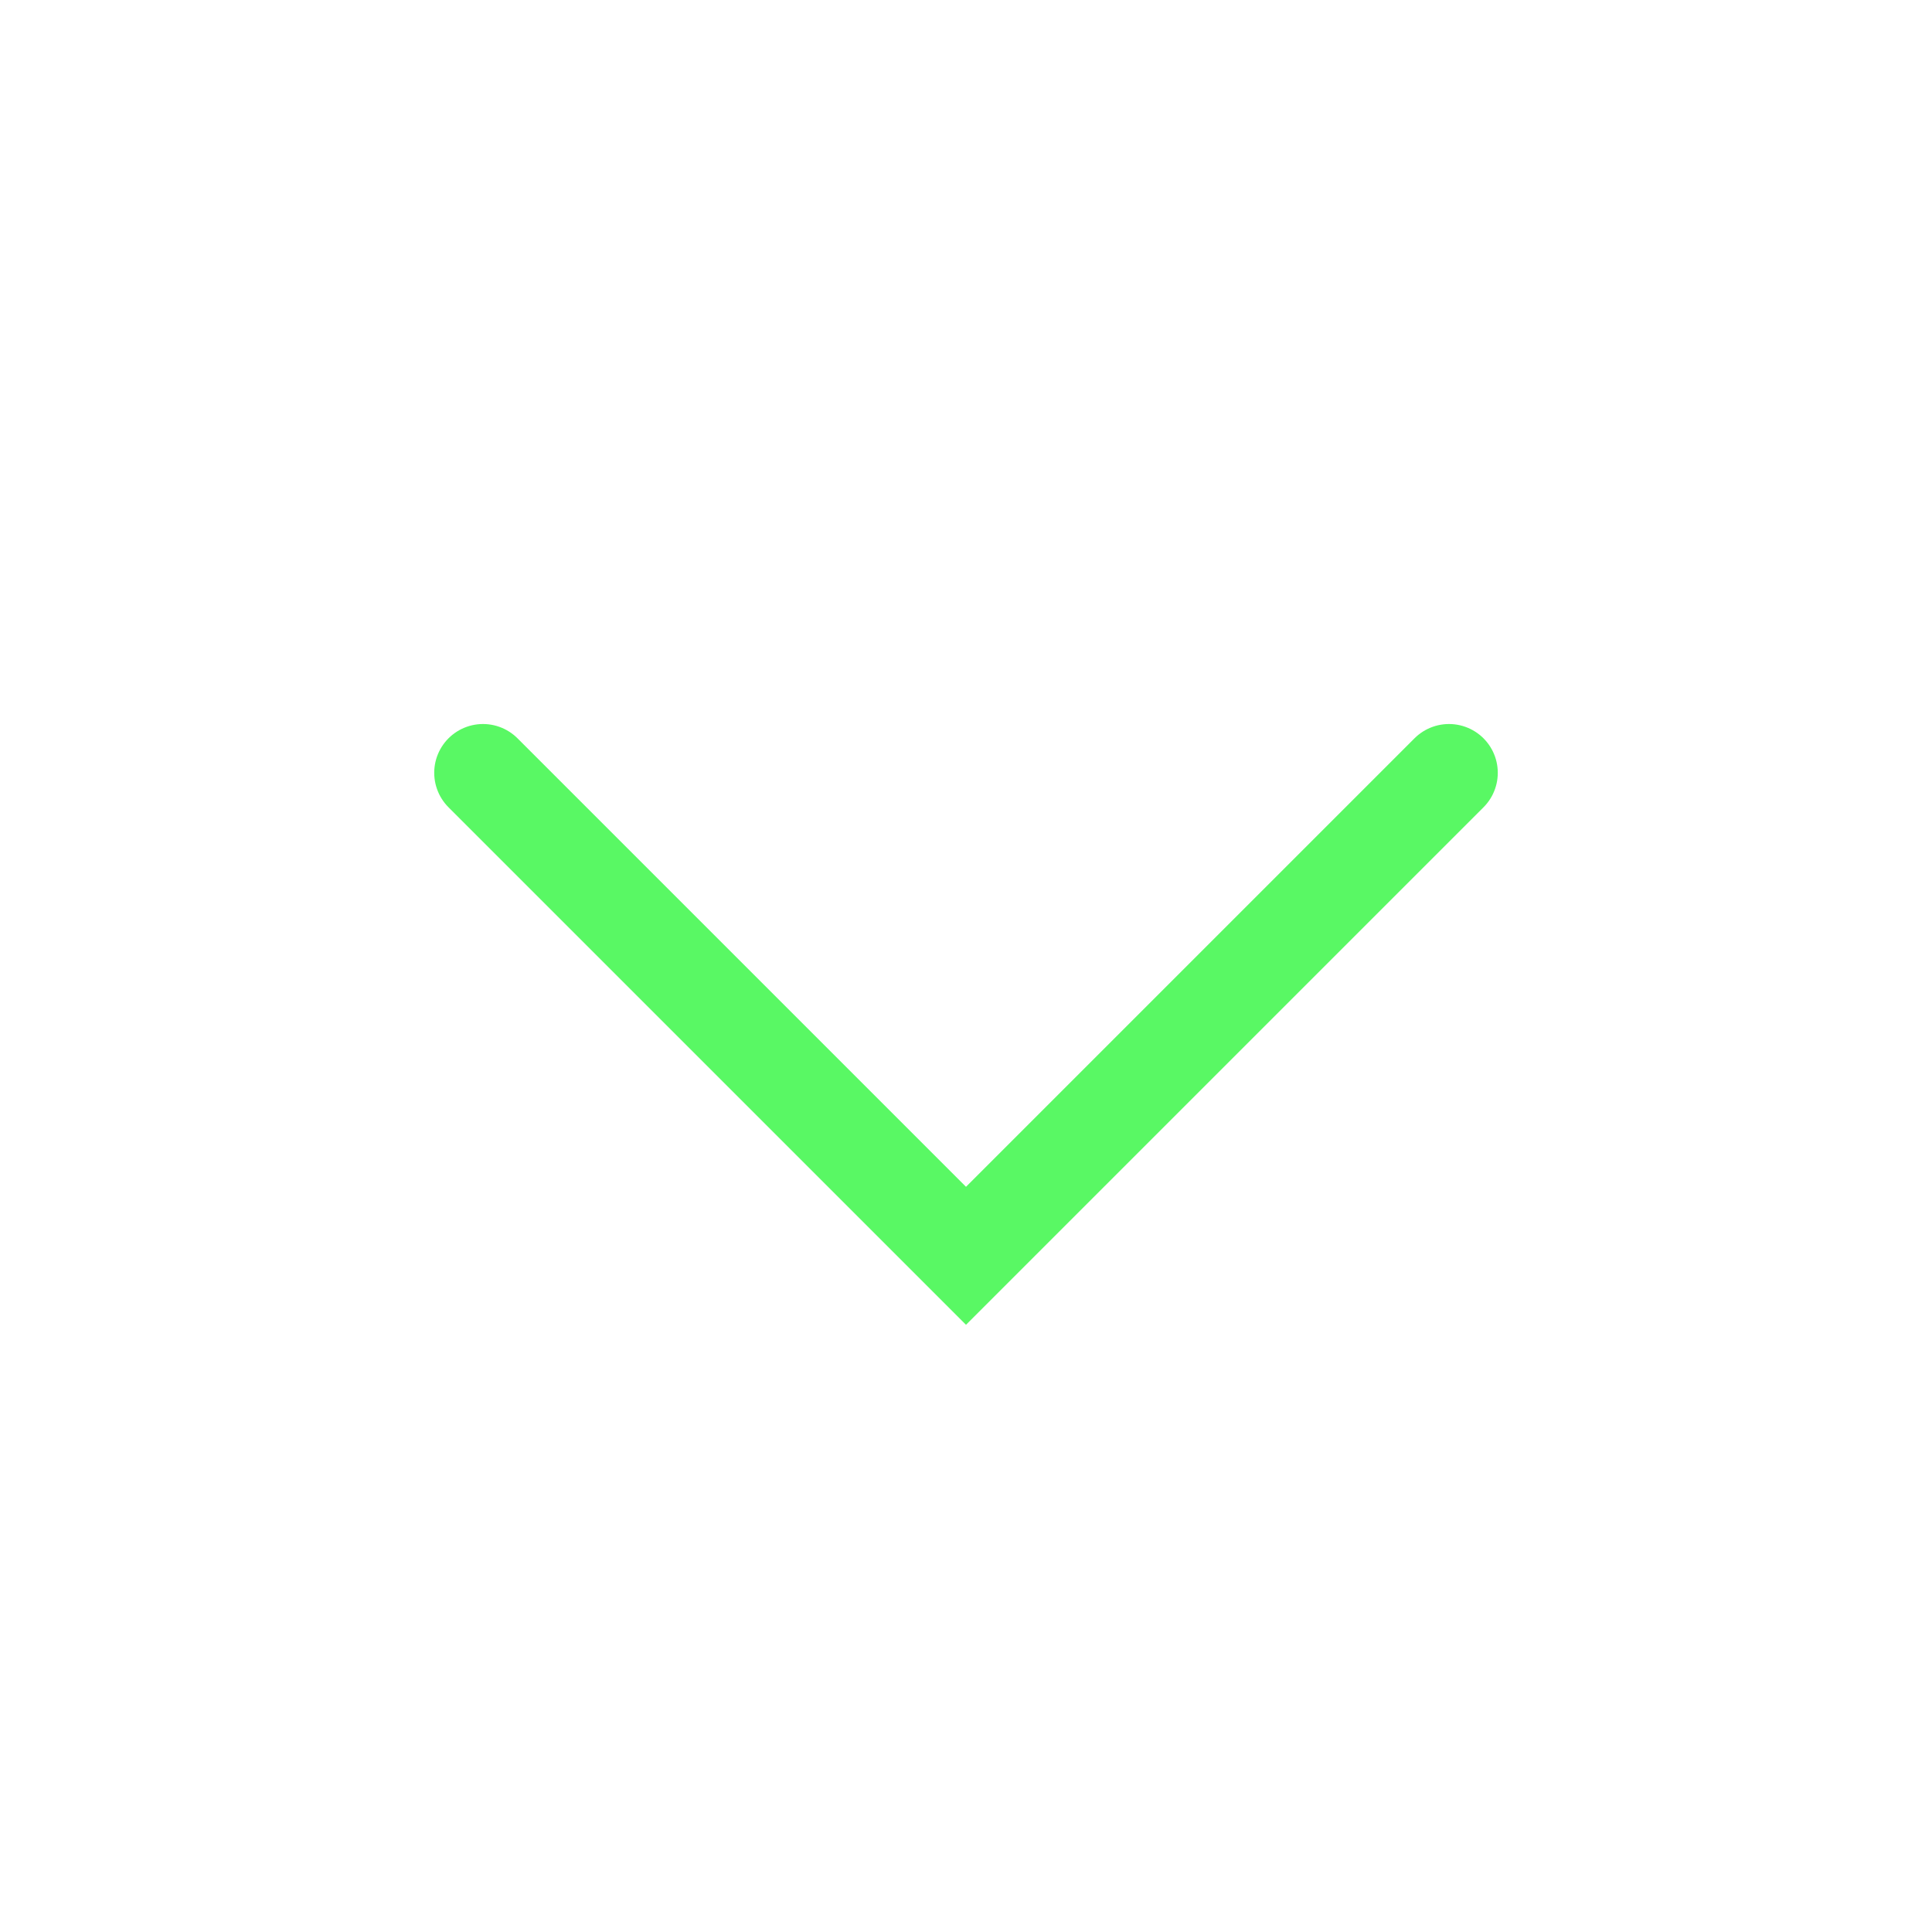
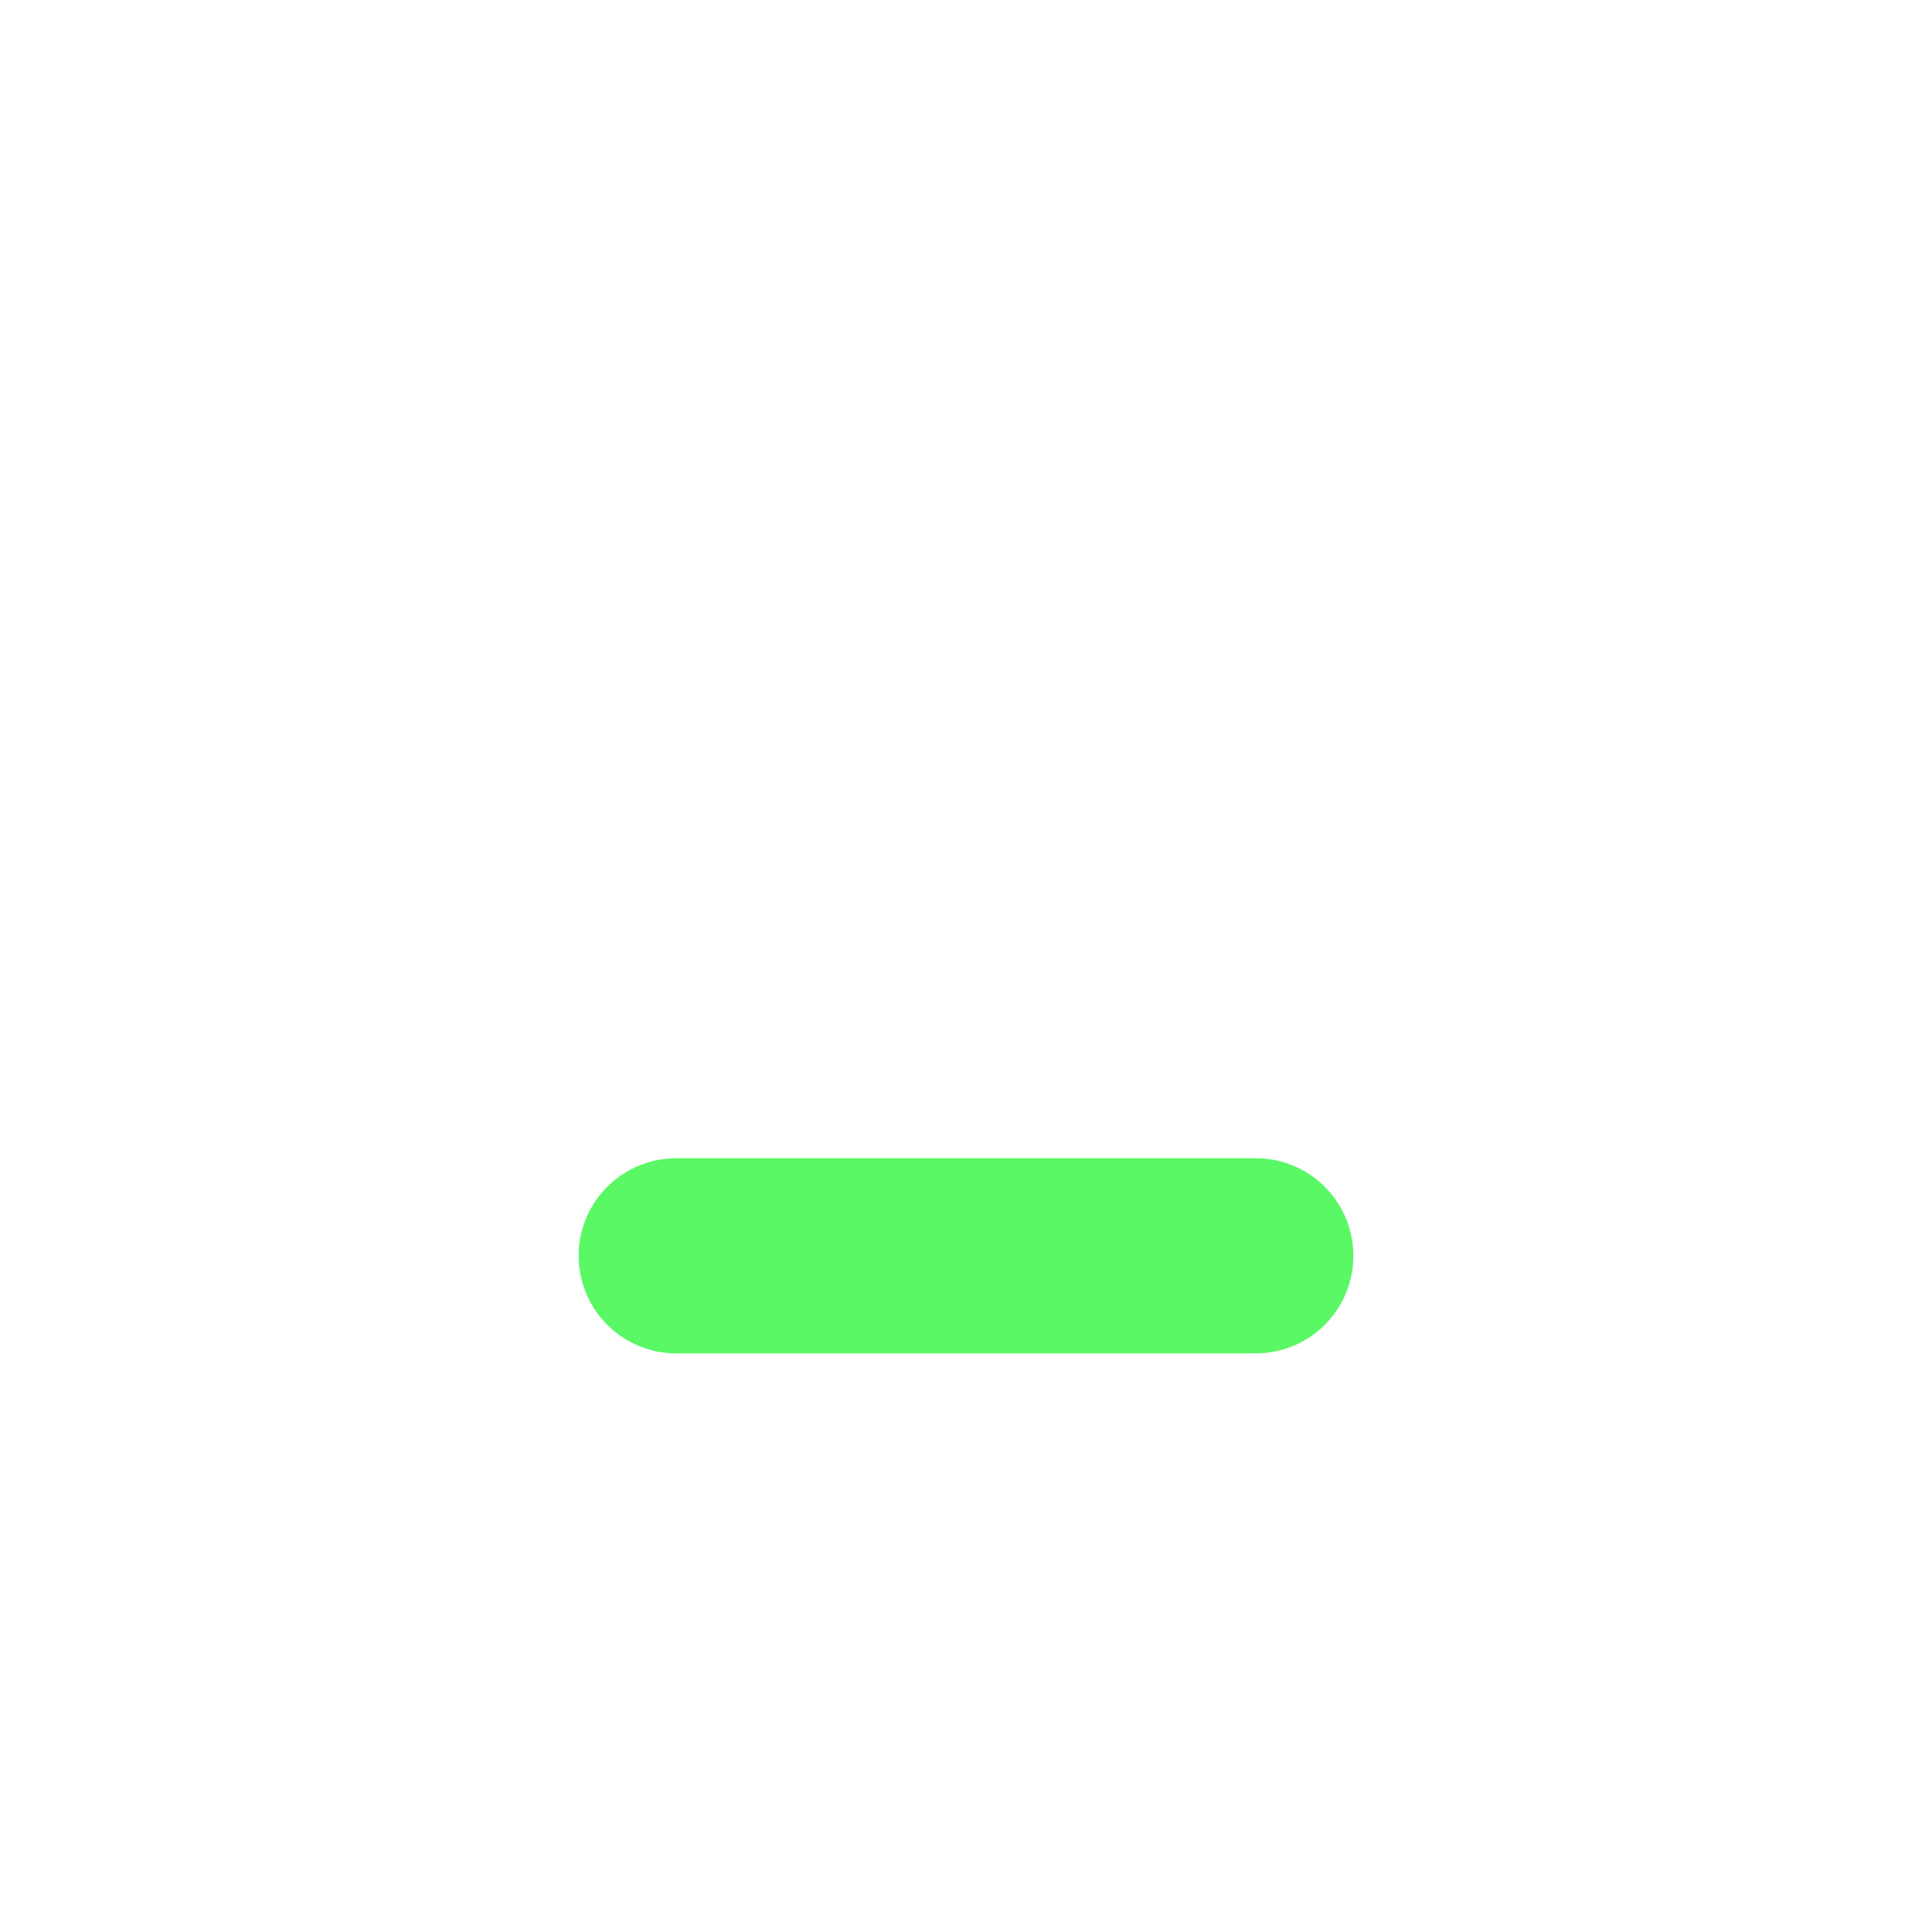
<svg xmlns="http://www.w3.org/2000/svg" viewBox="0 0 50 50" version="1.2" baseProfile="tiny">
  <defs>
</defs>
  <g fill="none" stroke="black" stroke-width="1" fill-rule="evenodd" stroke-linecap="square" stroke-linejoin="bevel">
-     <g fill="none" stroke="#59f864" stroke-opacity="1" stroke-width="1.01" stroke-linecap="round" stroke-linejoin="miter" stroke-miterlimit="2" transform="matrix(2.5,0,0,2.5,2.5,2.5)" font-family="IosevkaTermSlab Nerd Font" font-size="14" font-weight="400" font-style="normal">
-       <polyline fill="none" vector-effect="none" points="4,7 9,12 14,7 " />
+     <g fill="none" stroke="#59f864" stroke-opacity="1" stroke-width="2.02" stroke-linecap="round" stroke-linejoin="miter" stroke-miterlimit="2" transform="matrix(2.5,0,0,2.5,2.5,2.5)" font-family="Noto Sans" font-size="10" font-weight="400" font-style="normal">
+       <polyline fill="none" vector-effect="none" points="6,12 12,12 " />
    </g>
-     <g fill="none" stroke="#000000" stroke-opacity="1" stroke-width="1" stroke-linecap="square" stroke-linejoin="bevel" transform="matrix(1,0,0,1,0,0)" font-family="IosevkaTermSlab Nerd Font" font-size="14" font-weight="400" font-style="normal">
+     <g fill="none" stroke="#000000" stroke-opacity="1" stroke-width="1" stroke-linecap="square" stroke-linejoin="bevel" transform="matrix(1,0,0,1,0,0)" font-family="Noto Sans" font-size="10" font-weight="400" font-style="normal">
</g>
  </g>
</svg>
